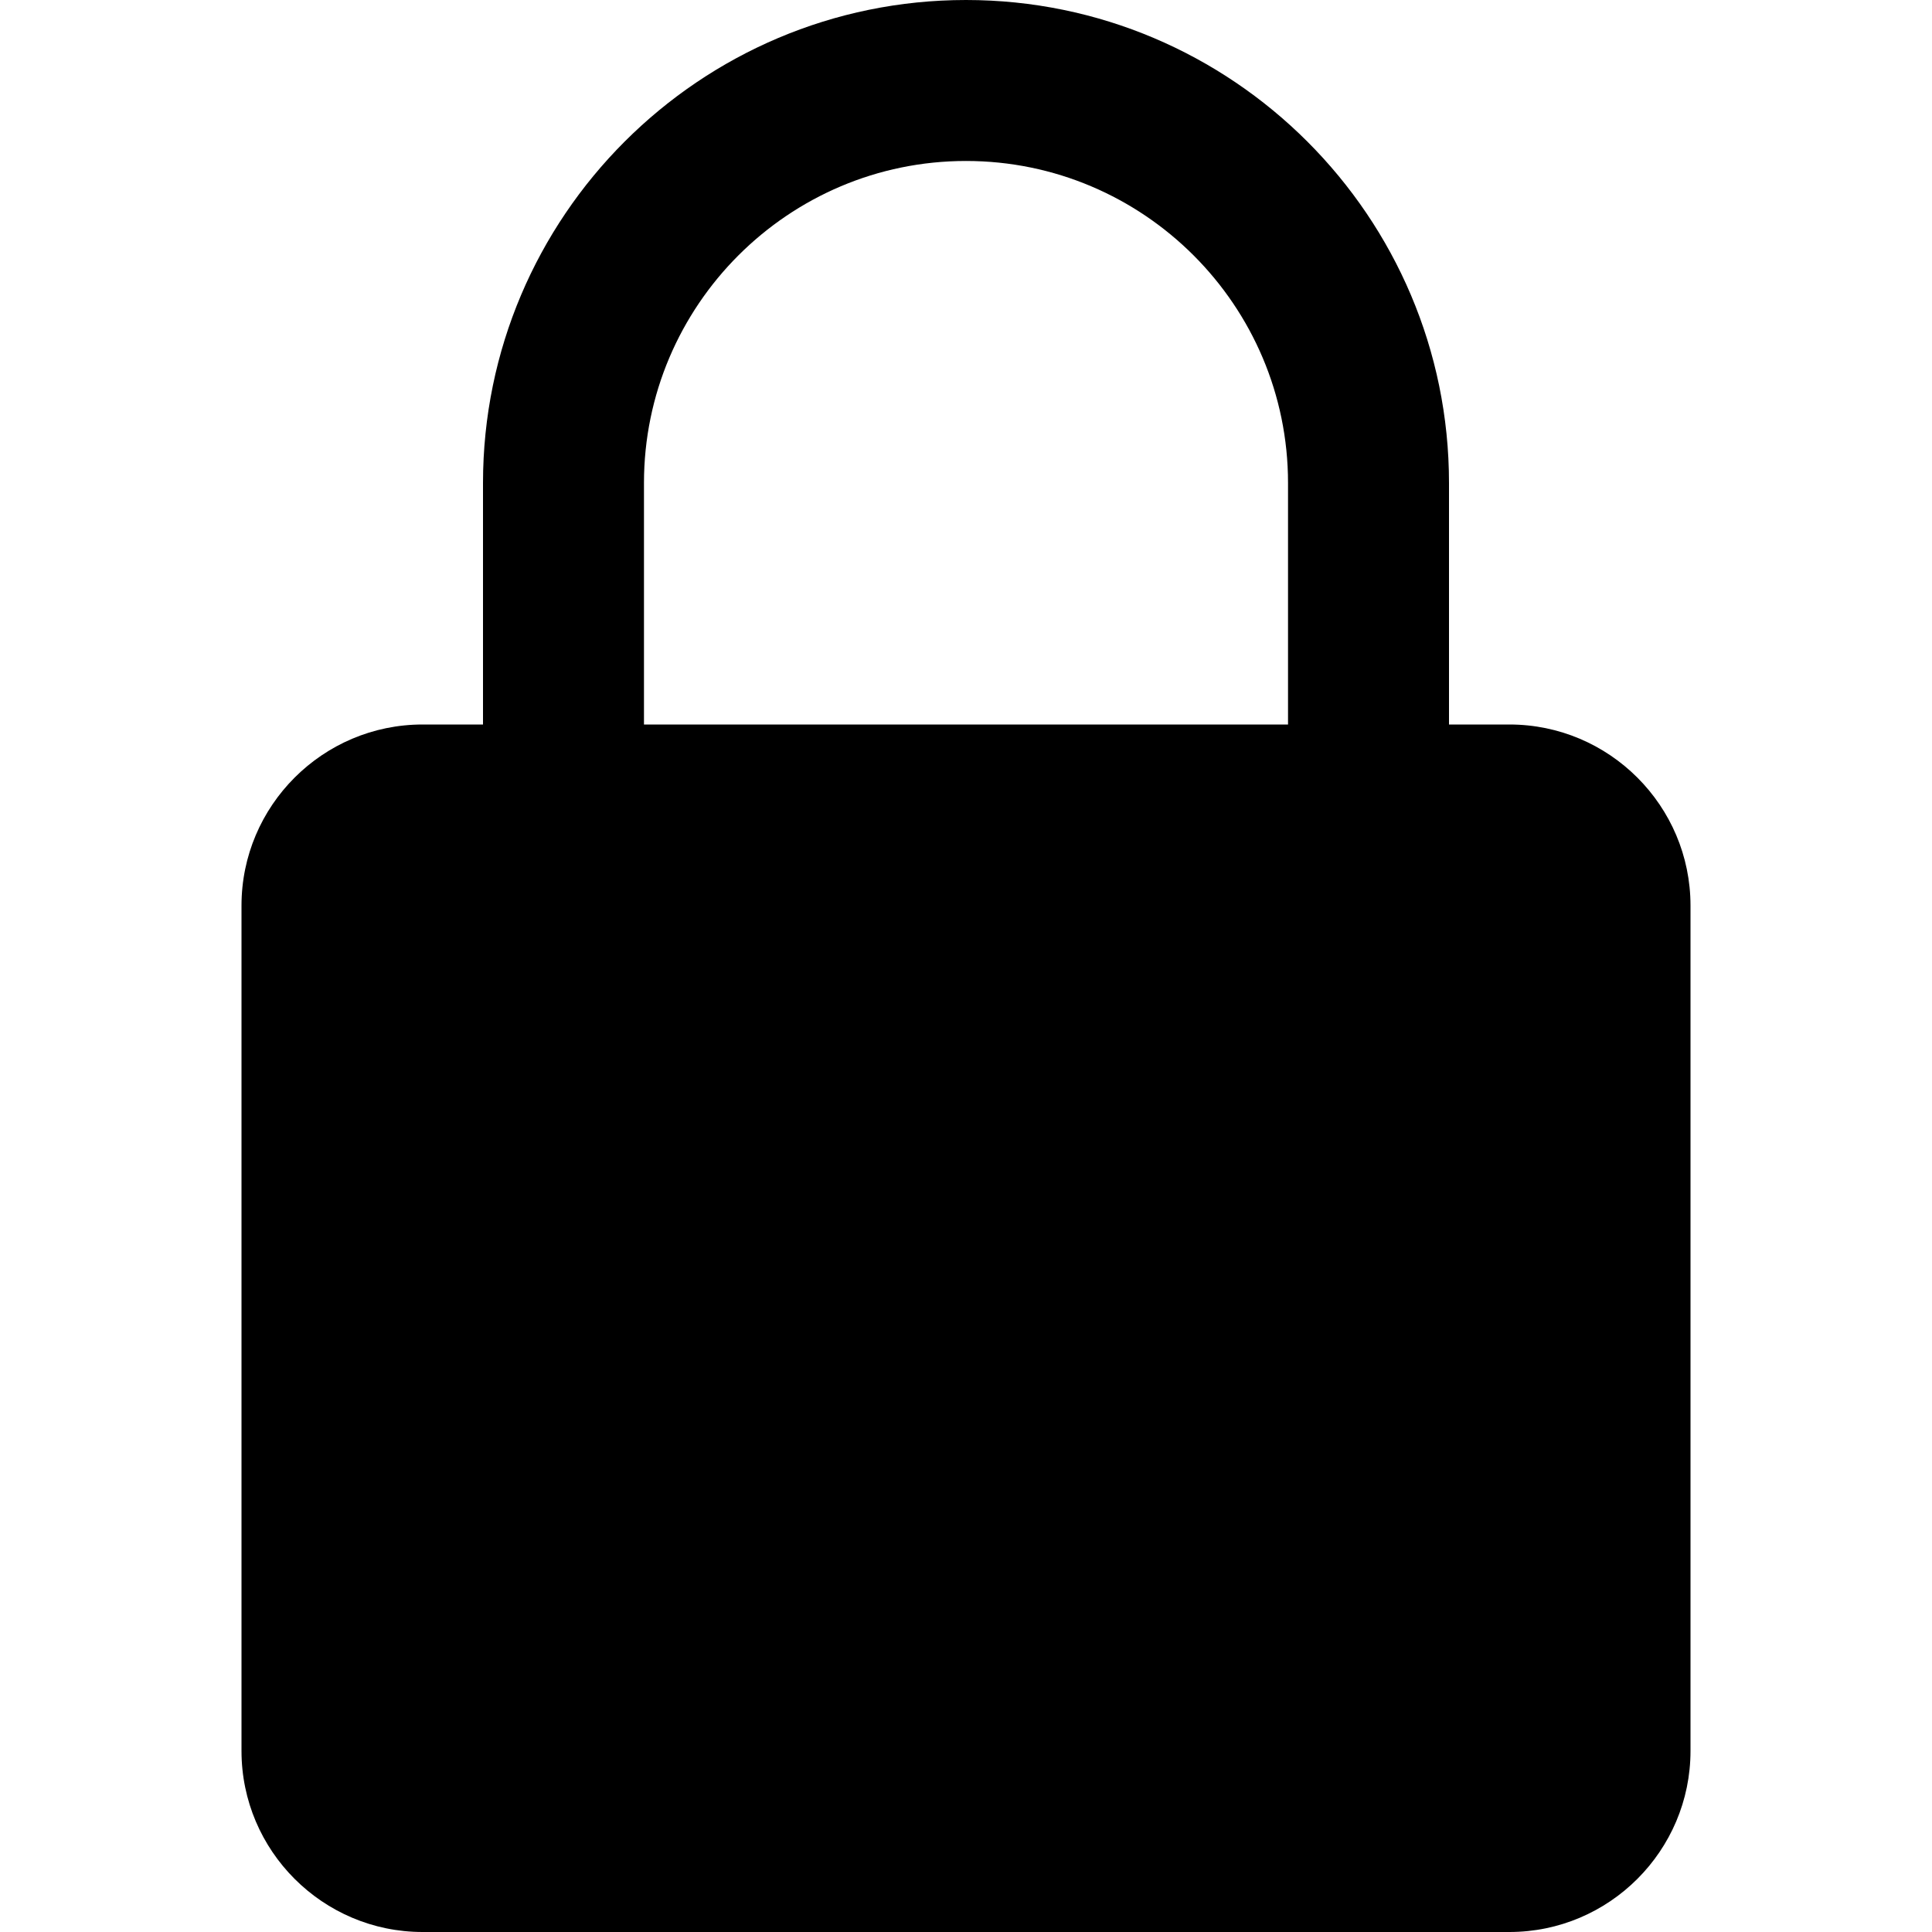
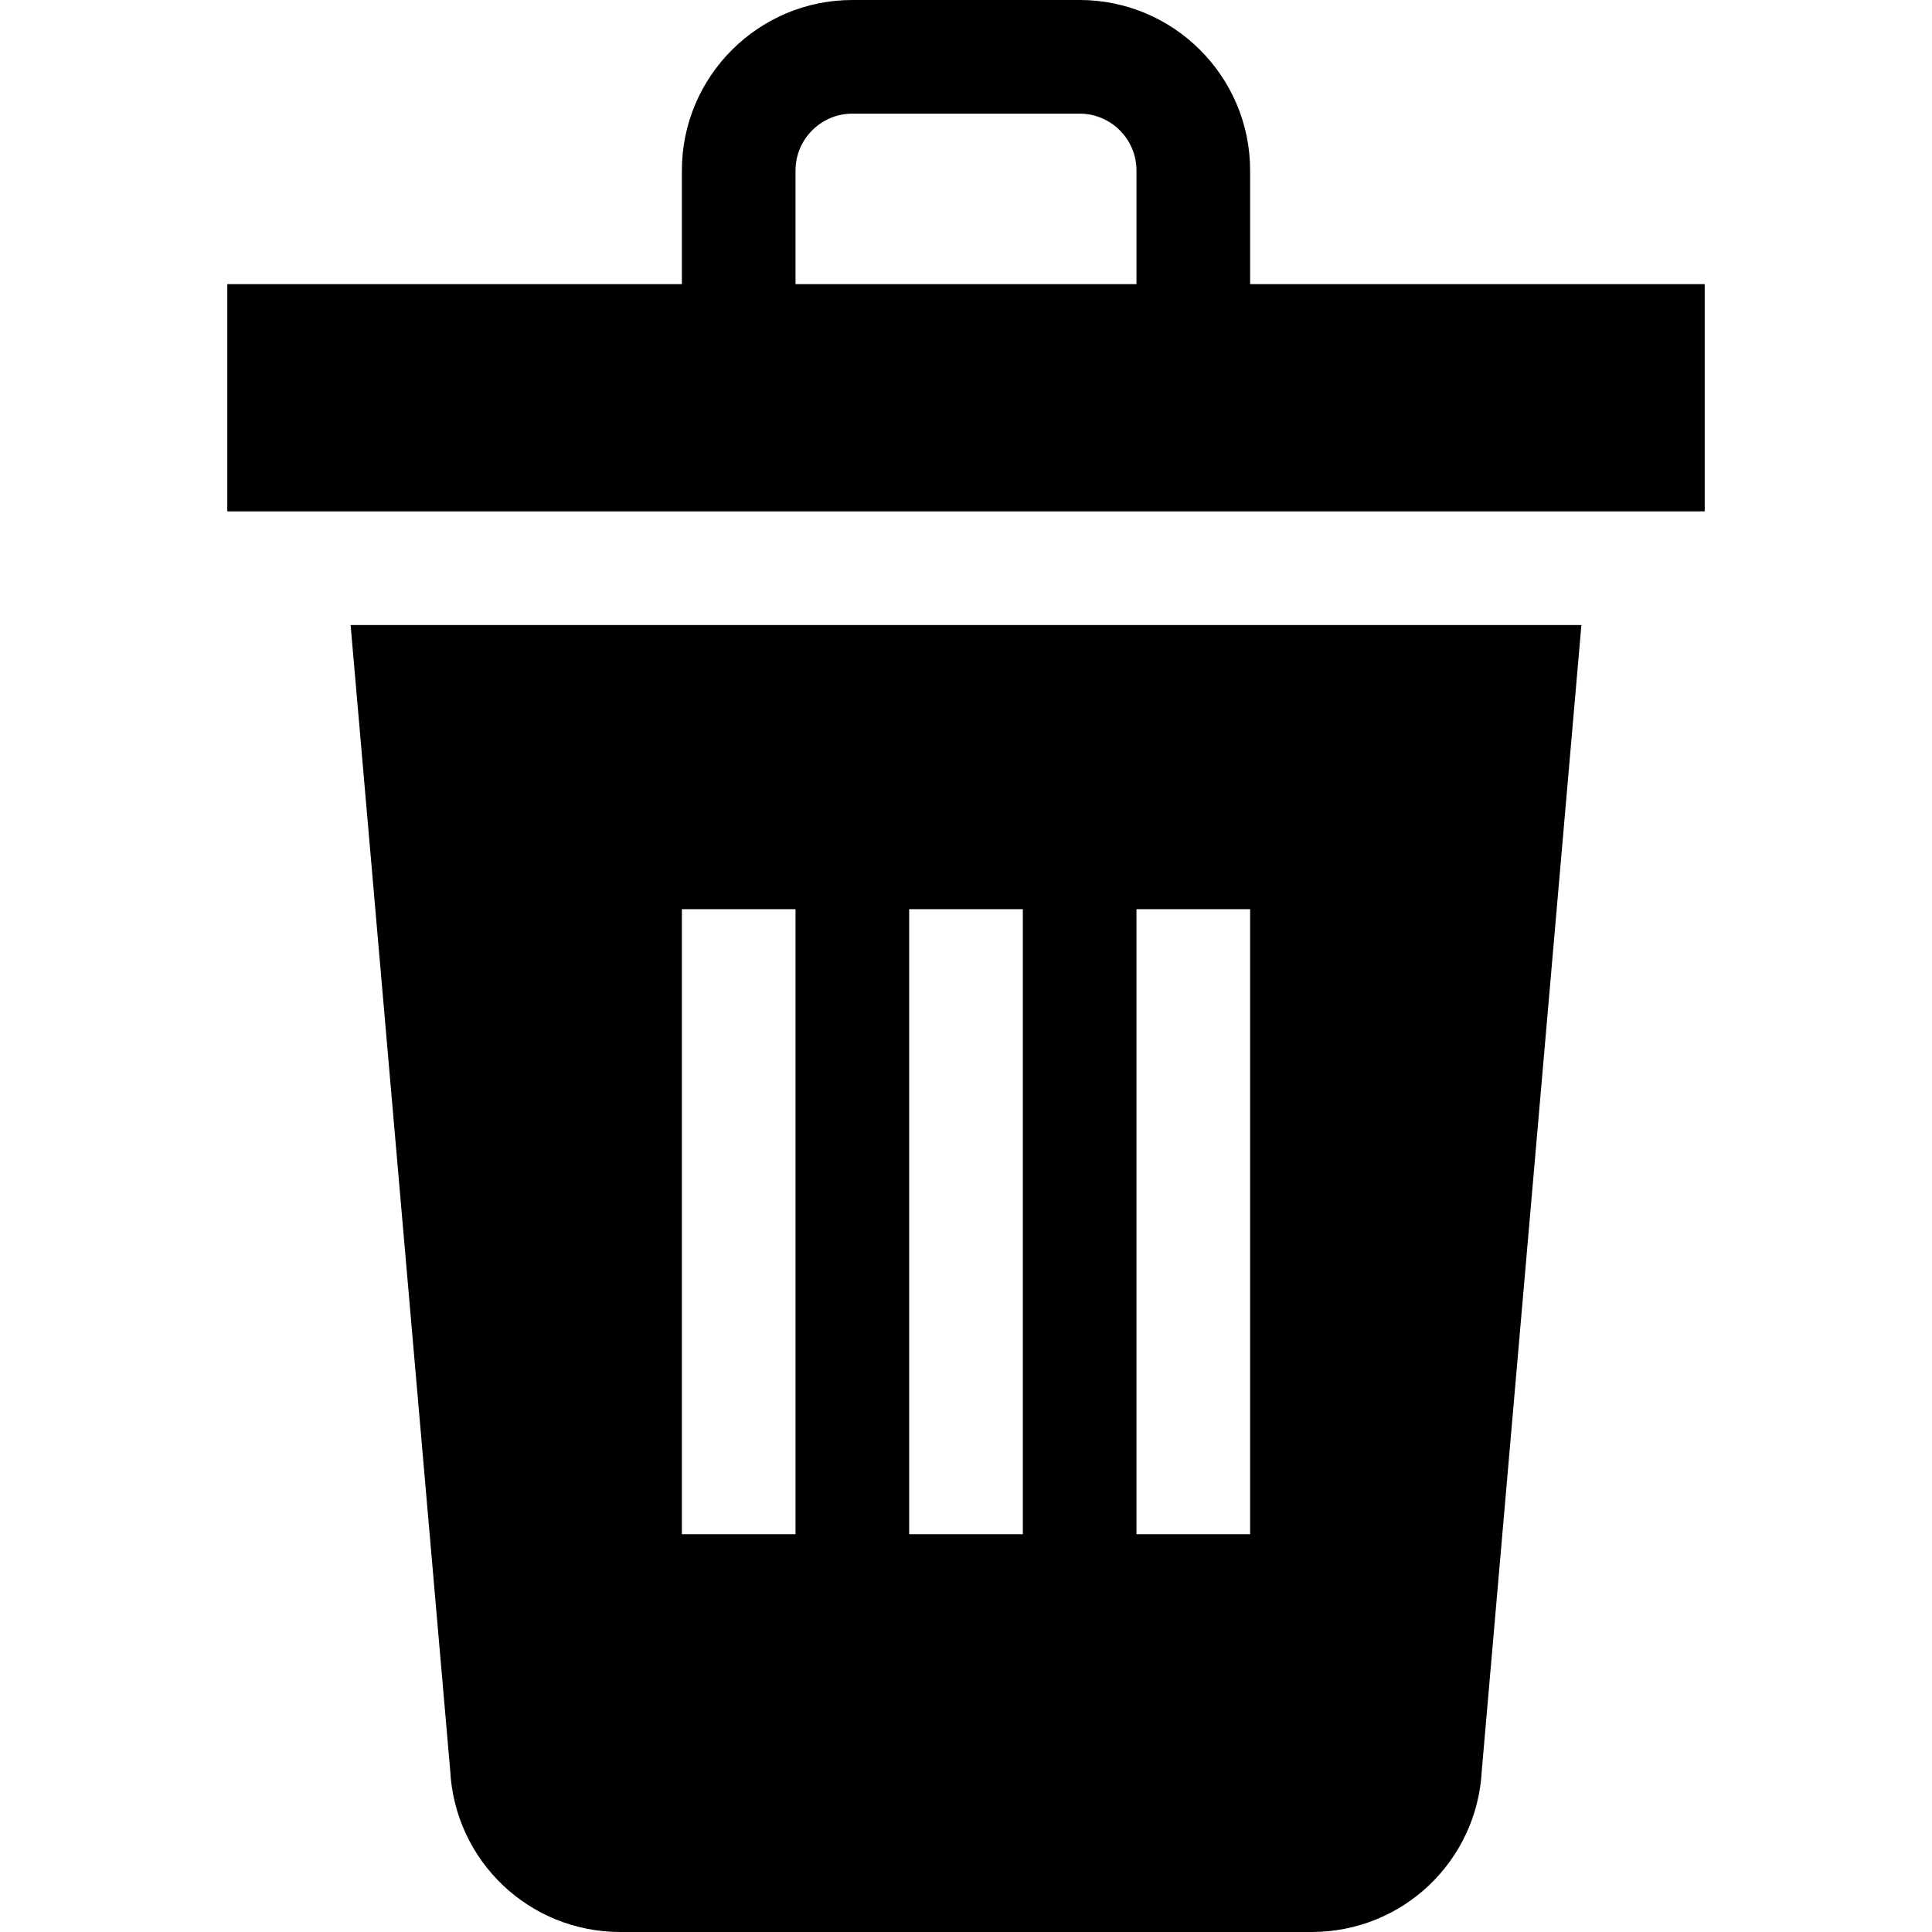
- <svg xmlns="http://www.w3.org/2000/svg" width="22" height="22" viewBox="0 0 22 22" fill="none">
-   <path d="M17.188 8.25H16.5V5.5C16.5 2.467 14.033 0 11 0C7.967 0 5.5 2.467 5.5 5.5V8.25H4.812C3.676 8.25 2.75 9.175 2.75 10.312V19.938C2.75 21.075 3.676 22 4.812 22H17.188C18.324 22 19.25 21.075 19.25 19.938V10.312C19.25 9.175 18.324 8.25 17.188 8.25ZM7.333 5.5C7.333 3.478 8.978 1.833 11 1.833C13.022 1.833 14.667 3.478 14.667 5.5V8.25H7.333V5.5Z" fill="black" />
+ <svg xmlns="http://www.w3.org/2000/svg" id="Layer_1" enable-background="new 0 0 510 510" height="512" viewBox="0 0 510 510" width="512">
+   <g id="XMLID_1473_">
+     <path id="XMLID_1476_" d="m118.832 467.243c1.193 24.006 20.863 42.757 44.944 42.757h182.447c24.081 0 43.753-18.75 44.944-42.757l26.28-302.243h-324.895zm181.168-227.243h30v165h-30zm-60 0h30v165h-30zm-60 0h30v165h-30z" />
+     <path id="XMLID_1481_" d="m330 75v-30c0-24.812-20.186-45-45-45h-60c-24.812 0-45 20.188-45 45v30h-120v60h390v-60zm-120 0v-30c0-8.271 6.73-15 15-15h60c8.272 0 15 6.729 15 15v30z" />
+   </g>
</svg>
